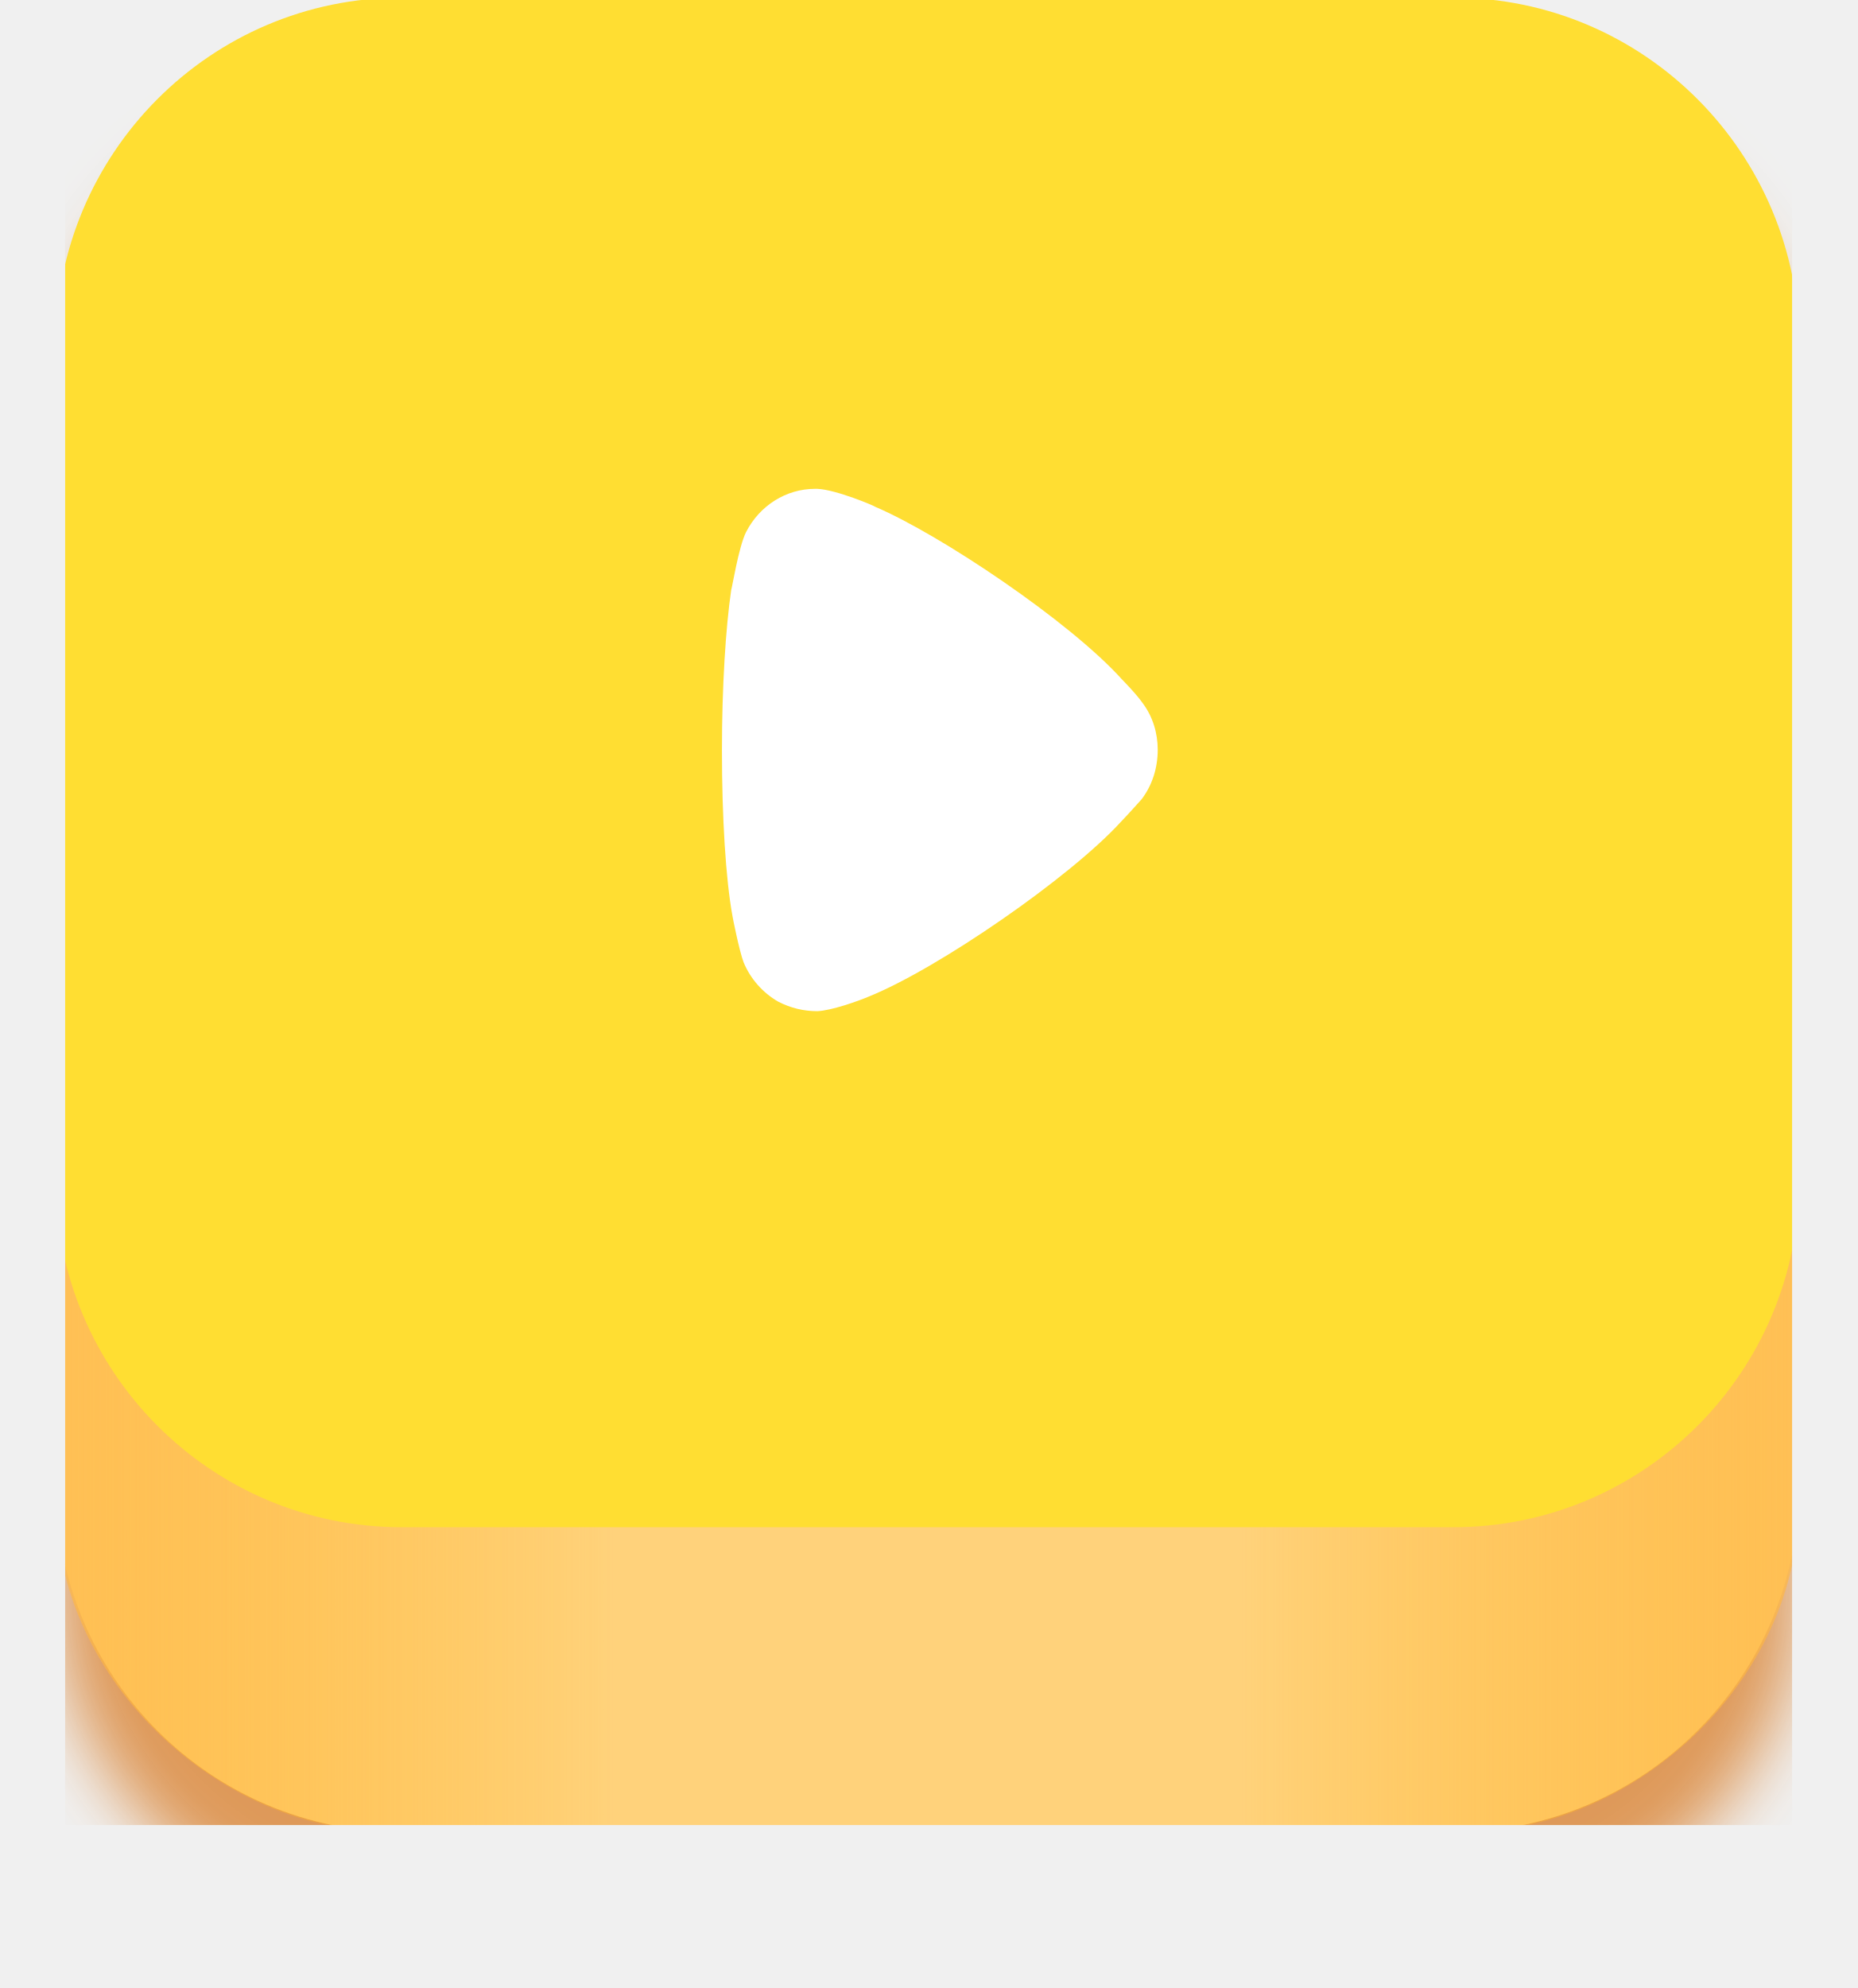
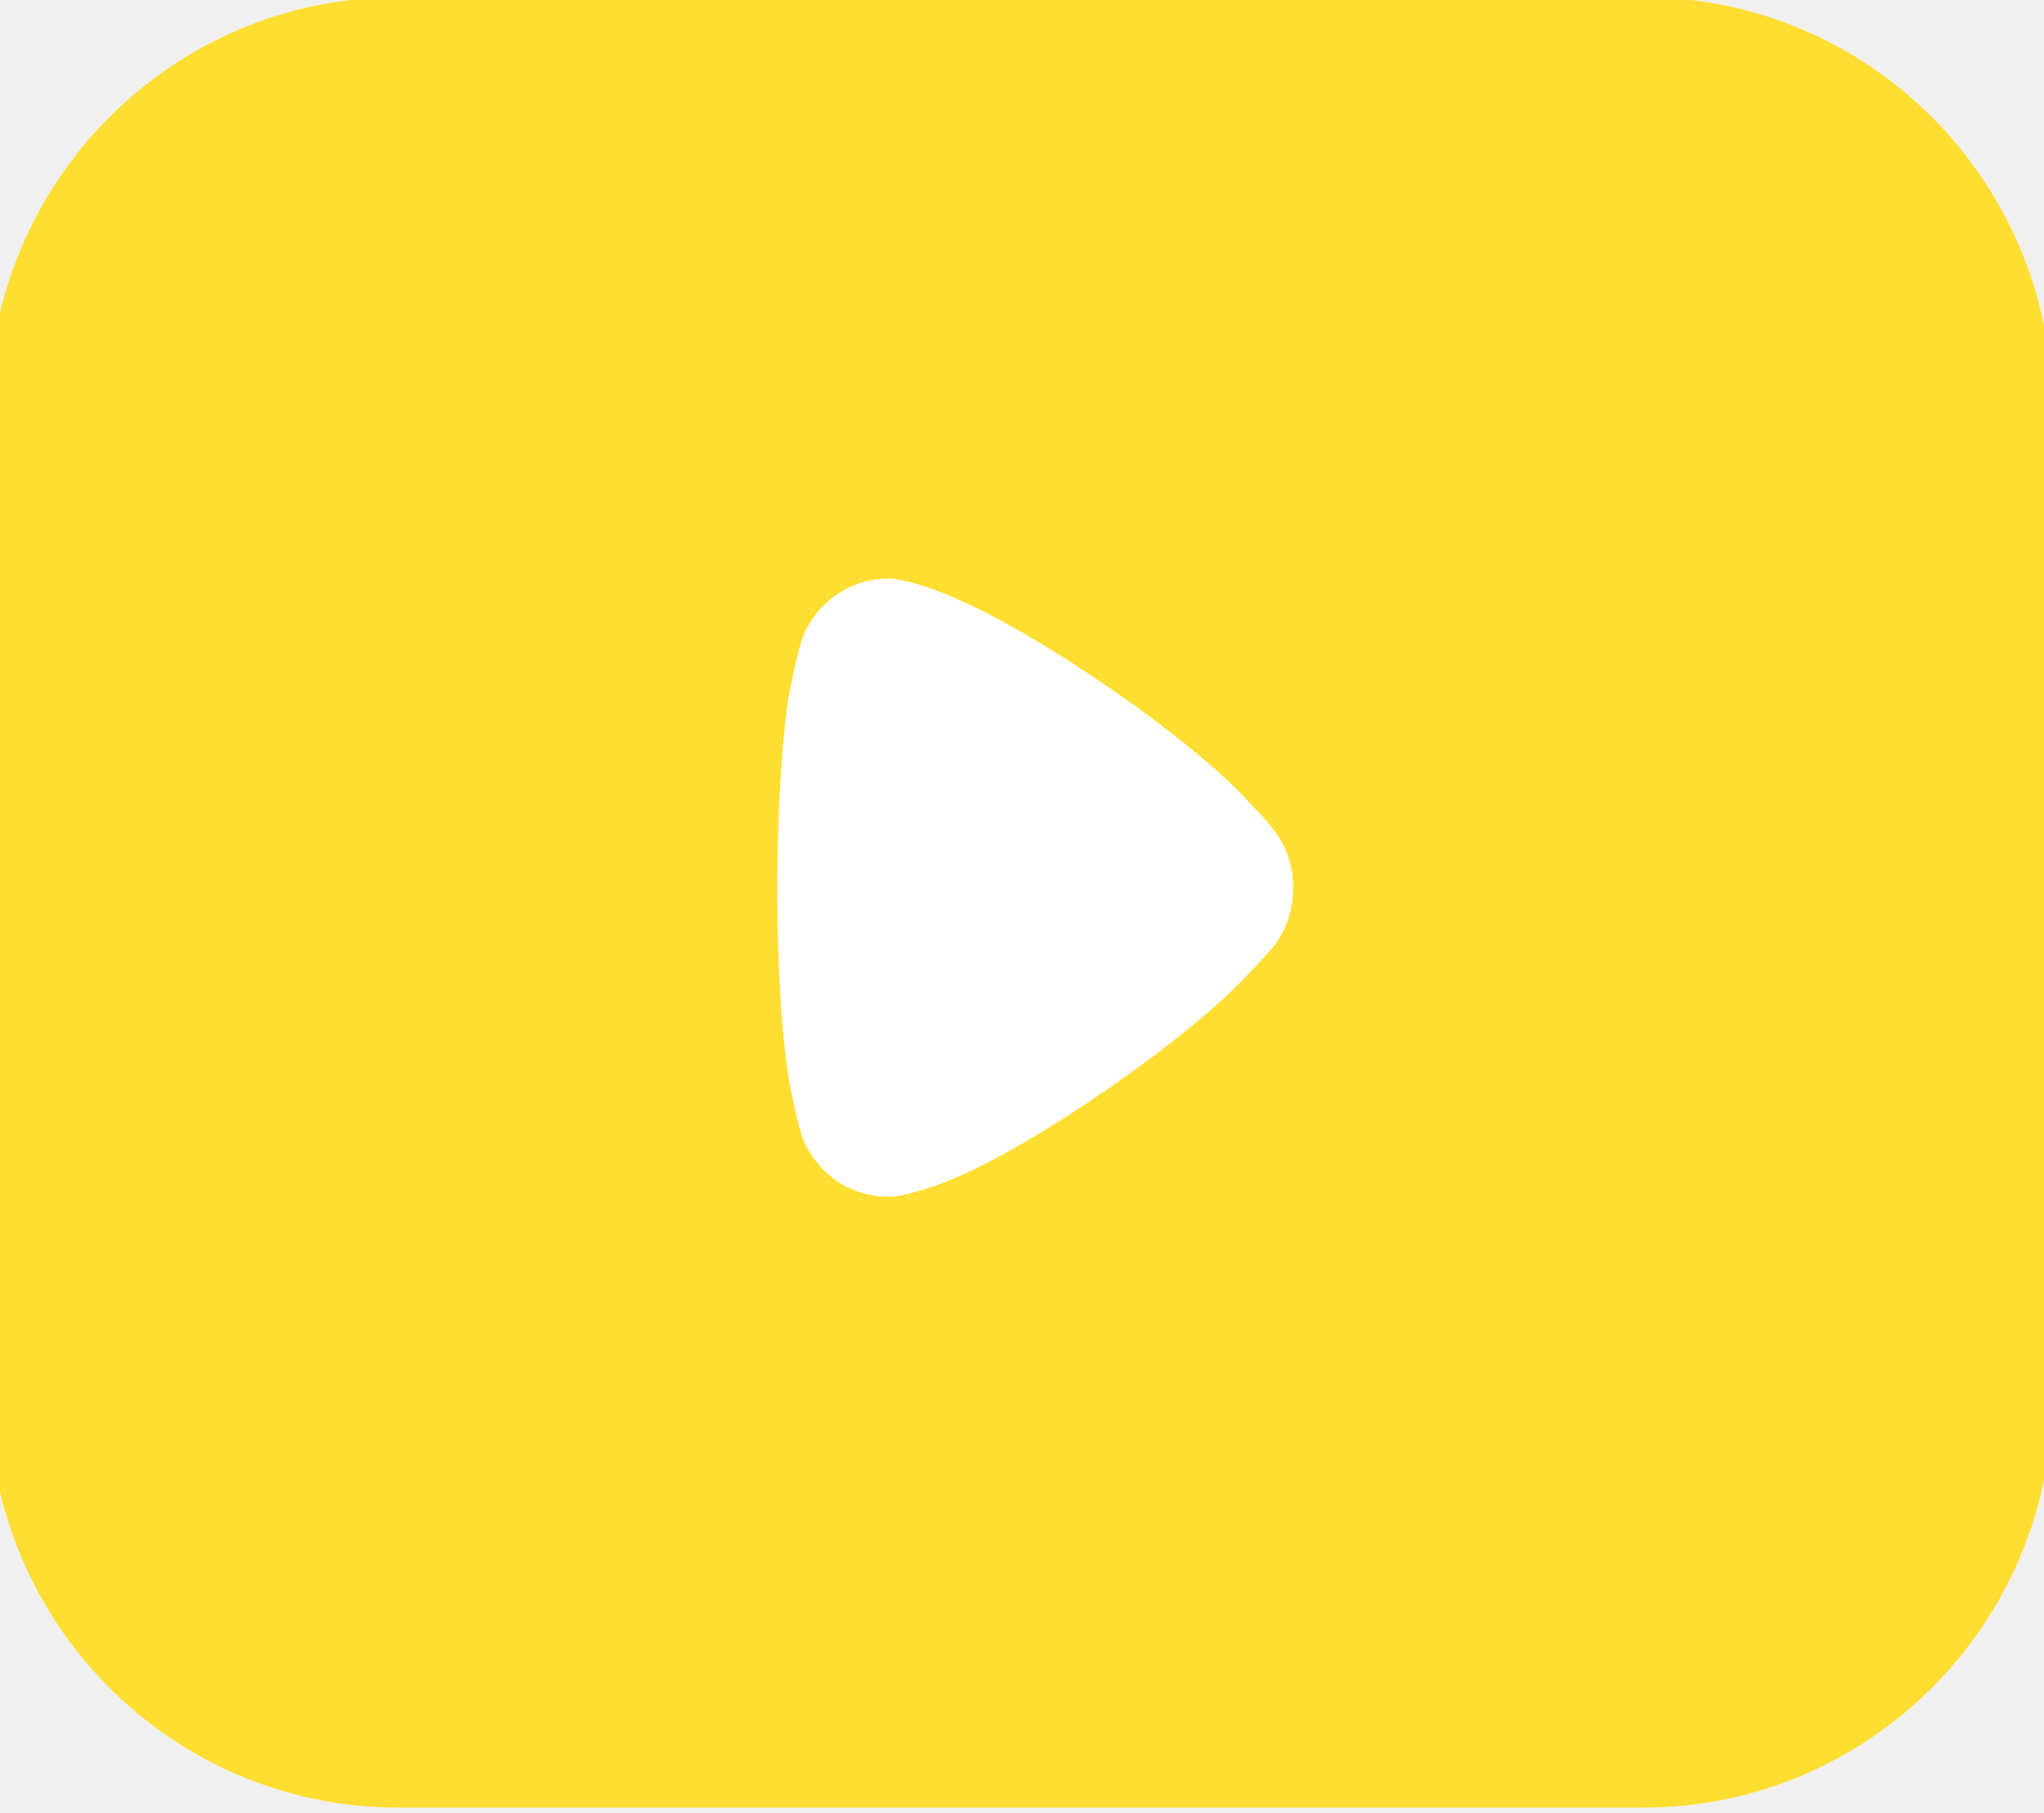
- <svg xmlns="http://www.w3.org/2000/svg" width="57" height="61" viewBox="0 0 57 61" fill="none">
-   <g clip-path="url(#clip0_139_57)" filter="url(#filter0_d_139_57)">
-     <path d="M44.603 56.215H12.325C6.466 56.215 1.711 51.441 1.711 45.558V19.924C1.711 14.041 6.466 9.266 12.325 9.266H44.603C50.461 9.266 55.216 14.041 55.216 19.924V45.558C55.216 51.441 50.461 56.215 44.603 56.215Z" fill="#F9B842" />
-     <path d="M44.603 56.215H12.325C6.466 56.215 1.711 51.441 1.711 45.558V19.924C1.711 14.041 6.466 9.266 12.325 9.266H44.603C50.461 9.266 55.216 14.041 55.216 19.924V45.558C55.216 51.441 50.461 56.215 44.603 56.215Z" fill="#FFD27B" />
-     <path d="M45.982 4.947C51.078 4.947 55.216 9.494 55.216 15.116V46.047C55.216 51.652 50.088 56.215 44.976 56.215H33.584V4.947H45.982Z" fill="url(#paint0_linear_139_57)" />
-     <path d="M10.945 4.947C5.85 4.947 1.711 9.494 1.711 15.116V46.047C1.711 51.652 6.84 56.215 11.951 56.215H23.344V4.947H10.945Z" fill="url(#paint1_linear_139_57)" />
-     <path d="M44.603 46.861H12.325C6.466 46.861 1.711 42.087 1.711 36.204V10.586C1.711 4.703 6.466 -0.072 12.325 -0.072H44.603C50.461 -0.072 55.216 4.703 55.216 10.586V36.22C55.216 42.087 50.461 46.861 44.603 46.861Z" fill="#FFDE32" />
-     <path d="M35.037 24.524C34.962 24.602 34.676 24.933 34.411 25.206C32.852 26.919 28.787 29.724 26.66 30.58C26.336 30.718 25.519 31.009 25.083 31.027C24.665 31.027 24.266 30.931 23.886 30.736C23.411 30.464 23.031 30.035 22.822 29.529C22.688 29.178 22.48 28.127 22.48 28.108C22.271 26.958 22.157 25.089 22.157 23.024C22.157 21.057 22.271 19.265 22.442 18.097C22.461 18.079 22.67 16.772 22.898 16.325C23.316 15.508 24.133 15 25.007 15L25.083 15C25.652 15.02 26.85 15.528 26.85 15.546C28.863 16.404 32.834 19.071 34.43 20.843C34.43 20.843 34.88 21.299 35.075 21.583C35.38 21.992 35.531 22.498 35.531 23.004C35.531 23.569 35.361 24.096 35.037 24.524Z" fill="white" />
-   </g>
-   <defs>
-     <filter id="filter0_d_139_57" x="0" y="0" width="57" height="61" filterUnits="userSpaceOnUse" color-interpolation-filters="sRGB">
-       <feFlood flood-opacity="0" result="BackgroundImageFix" />
-       <feColorMatrix in="SourceAlpha" type="matrix" values="0 0 0 0 0 0 0 0 0 0 0 0 0 0 0 0 0 0 127 0" result="hardAlpha" />
-       <feOffset dy="3" />
-       <feGaussianBlur stdDeviation="1" />
-       <feColorMatrix type="matrix" values="0 0 0 0 0.871 0 0 0 0 0.6 0 0 0 0 0.349 0 0 0 1 0" />
-       <feBlend mode="normal" in2="BackgroundImageFix" result="effect1_dropShadow_139_57" />
-       <feBlend mode="normal" in="SourceGraphic" in2="effect1_dropShadow_139_57" result="shape" />
-     </filter>
-     <linearGradient id="paint0_linear_139_57" x1="62.283" y1="30.582" x2="33.587" y2="30.582" gradientUnits="userSpaceOnUse">
-       <stop stop-color="#FFBE5C" />
-       <stop offset="0.844" stop-color="#FFA90B" stop-opacity="0" />
-     </linearGradient>
-     <linearGradient id="paint1_linear_139_57" x1="-5.355" y1="30.582" x2="23.34" y2="30.582" gradientUnits="userSpaceOnUse">
-       <stop stop-color="#FFBE5C" />
-       <stop offset="0.844" stop-color="#FFA90B" stop-opacity="0" />
-     </linearGradient>
-     <clipPath id="clip0_139_57">
-       <rect width="53" height="56" fill="white" transform="translate(2)" />
-     </clipPath>
-   </defs>
+ <svg xmlns="http://www.w3.org/2000/svg" width="53" height="47" viewBox="0 0 53 47" fill="none">
+   <path d="M42.603 46.861H10.325C4.467 46.861 -0.288 42.087 -0.288 36.204V10.586C-0.288 4.703 4.467 -0.072 10.325 -0.072H42.603C48.462 -0.072 53.217 4.703 53.217 10.586V36.22C53.217 42.087 48.462 46.861 42.603 46.861Z" fill="#FFDE32" />
+   <path d="M33.037 24.524C32.962 24.602 32.676 24.933 32.41 25.206C30.852 26.919 26.787 29.724 24.659 30.58C24.336 30.718 23.519 31.009 23.083 31.027C22.664 31.027 22.266 30.931 21.885 30.736C21.411 30.464 21.03 30.035 20.822 29.529C20.688 29.178 20.479 28.127 20.479 28.108C20.271 26.958 20.156 25.089 20.156 23.024C20.156 21.057 20.271 19.265 20.442 18.097C20.461 18.079 20.67 16.772 20.898 16.325C21.316 15.508 22.133 15 23.007 15L23.083 15C23.652 15.02 24.849 15.528 24.849 15.546C26.863 16.404 30.834 19.071 32.43 20.843C32.43 20.843 32.88 21.299 33.075 21.583C33.38 21.992 33.531 22.498 33.531 23.004C33.531 23.569 33.36 24.096 33.037 24.524Z" fill="white" />
</svg>
